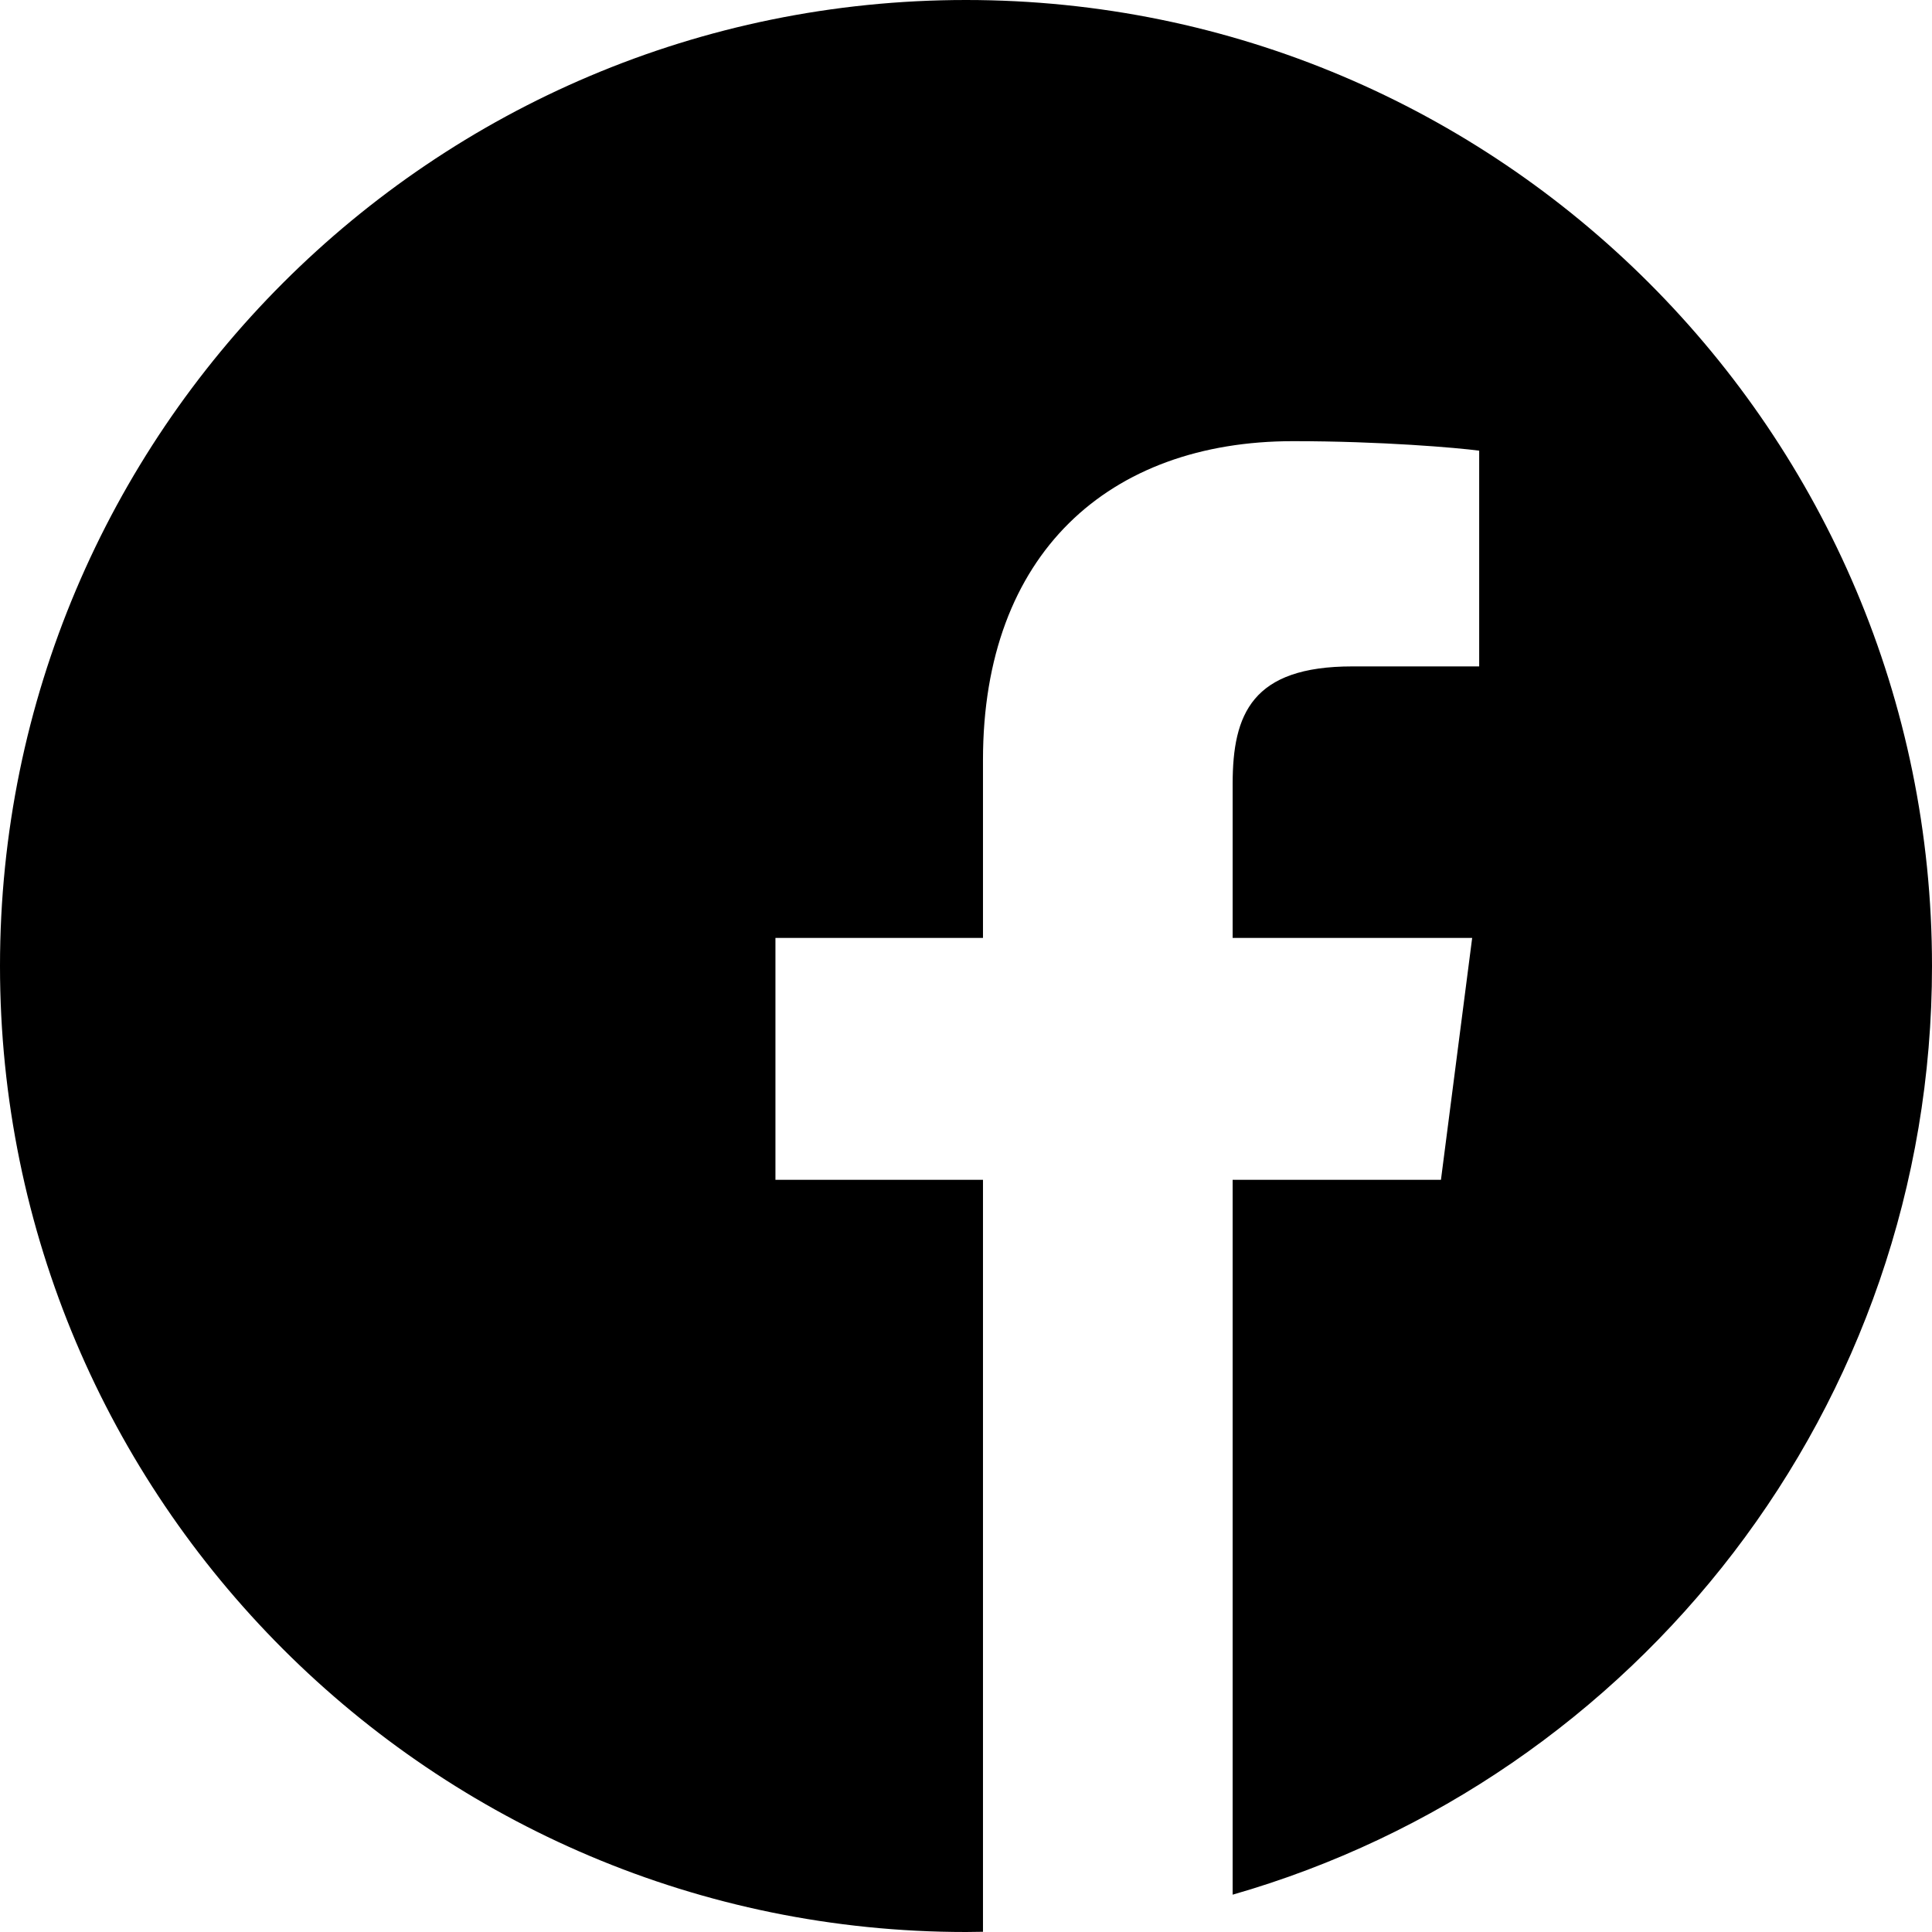
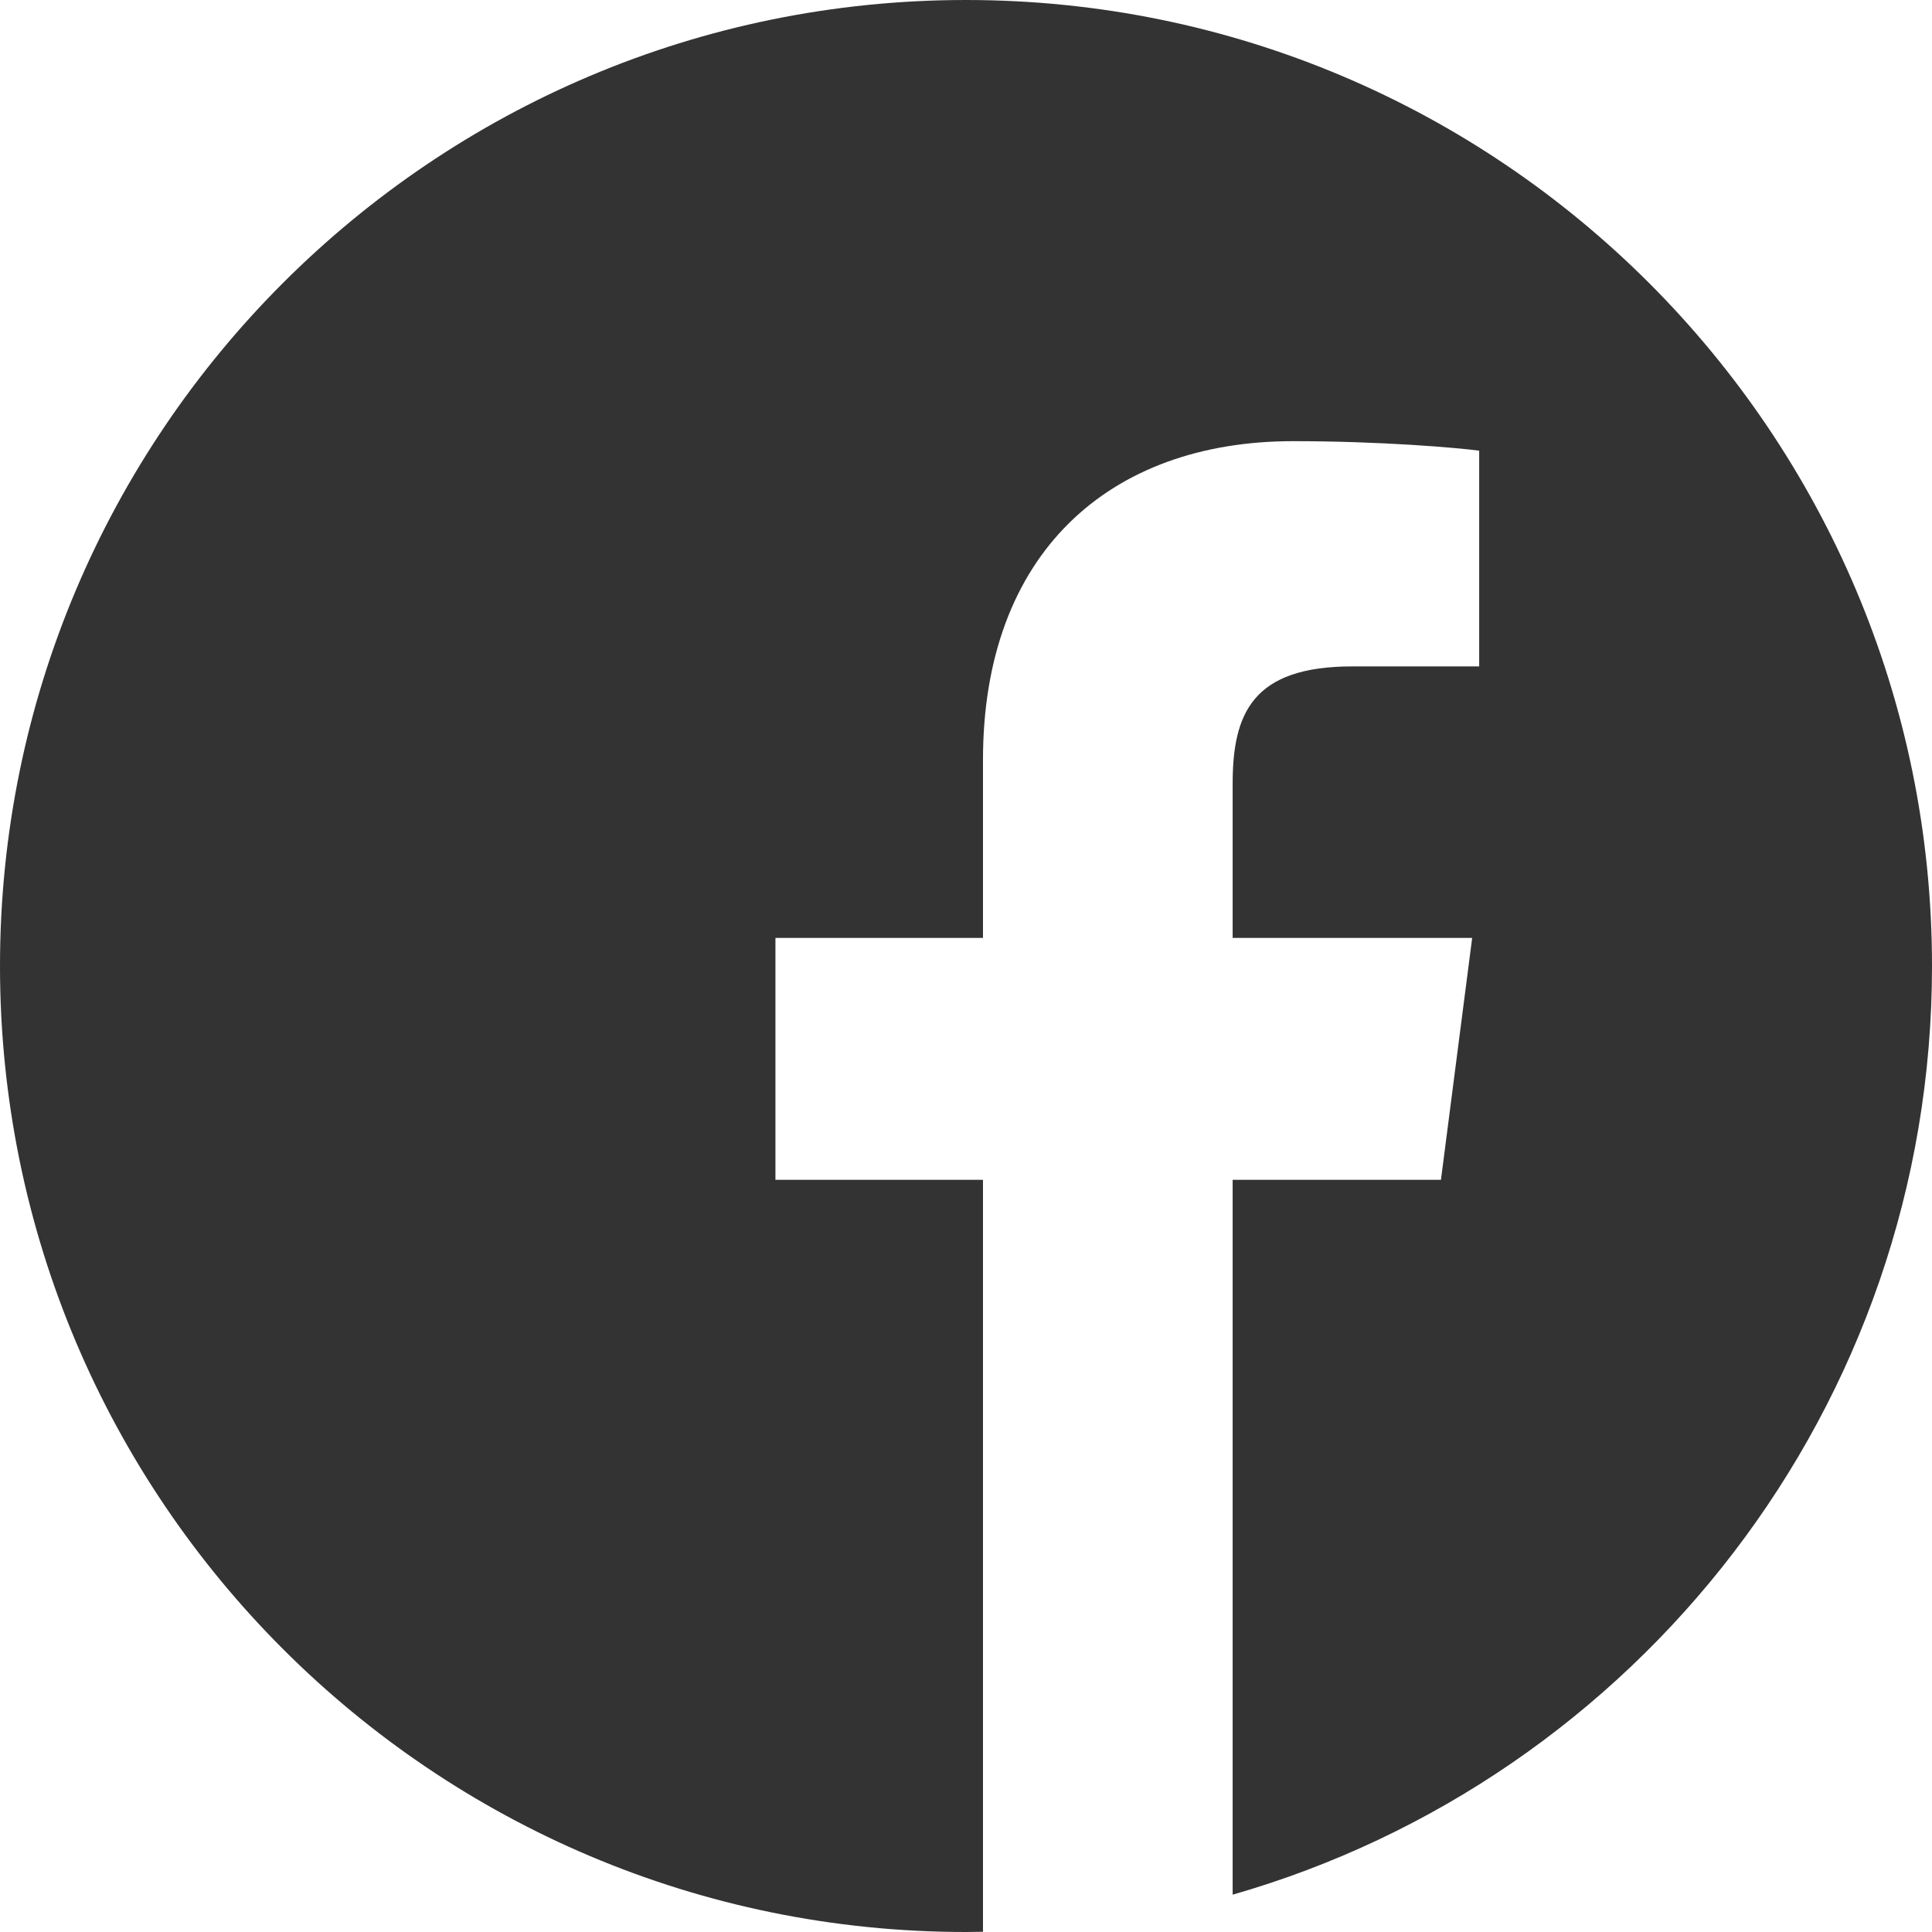
- <svg xmlns="http://www.w3.org/2000/svg" height="512pt" viewBox="0 0 512 512" width="512pt">
-   <path d="m297.277 508.668c-2.133.348-4.273.668-6.422.961 2.148-.293 4.289-.613 6.422-.961zm0 0" />
-   <path d="m302.398 507.793c-1.02.188-2.039.359-3.059.535 1.02-.176 2.039-.348 3.059-.535zm0 0" />
-   <path d="m285.137 510.34c-2.496.281-5.008.531-7.527.742 2.52-.211 5.031-.461 7.527-.742zm0 0" />
-   <path d="m290.055 509.738c-1.199.16-2.406.309-3.609.449 1.203-.141 2.41-.289 3.609-.449zm0 0" />
-   <path d="m309.367 506.41c-.898.191-1.801.383-2.703.566.902-.184 1.805-.375 2.703-.566zm0 0" />
-   <path d="m326.664 502.113c-.727.207-1.453.402-2.18.605.727-.203 1.453-.398 2.18-.605zm0 0" />
-   <path d="m321.434 503.543c-.789.207-1.582.418-2.375.617.793-.199 1.586-.406 2.375-.617zm0 0" />
-   <path d="m314.59 505.254c-.836.195-1.68.379-2.523.566.844-.188 1.688-.371 2.523-.566zm0 0" />
-   <path d="m277.527 511.09c-1.348.113-2.695.215-4.047.305 1.352-.09 2.699-.191 4.047-.305zm0 0" />
-   <path d="m512 256c0-141.363-114.637-256-256-256s-256 114.637-256 256 114.637 256 256 256c1.504 0 3-.031 4.5-.059v-199.285h-55v-64.098h55v-47.168c0-54.703 33.395-84.477 82.191-84.477 23.367 0 43.453 1.742 49.309 2.52v57.172h-33.648c-26.547 0-31.688 12.617-31.688 31.129v40.824h63.477l-8.273 64.098h-55.203v189.453c107.004-30.676 185.336-129.258 185.336-246.109zm0 0" />
-   <path d="m272.914 511.43c-2.664.172-5.34.309-8.023.398 2.684-.09 5.359-.227 8.023-.398zm0 0" />
-   <path d="m264.754 511.836c-1.414.047-2.832.082-4.25.105 1.418-.023 2.836-.059 4.25-.105zm0 0" />
+ <svg xmlns="http://www.w3.org/2000/svg" height="512px" viewBox="0 0 512 512" width="512px">
+   <g>
+     <path d="m297.277 508.668c-2.133.348-4.273.668-6.422.961 2.148-.293 4.289-.613 6.422-.961zm0 0" data-original="#000000" class="active-path" data-old_color="#000000" fill="#333333" />
+     <path d="m302.398 507.793c-1.02.188-2.039.359-3.059.535 1.02-.176 2.039-.348 3.059-.535zm0 0" data-original="#000000" class="active-path" data-old_color="#000000" fill="#333333" />
+     <path d="m285.137 510.34c-2.496.281-5.008.531-7.527.742 2.52-.211 5.031-.461 7.527-.742zm0 0" data-original="#000000" class="active-path" data-old_color="#000000" fill="#333333" />
+     <path d="m290.055 509.738c-1.199.16-2.406.309-3.609.449 1.203-.141 2.41-.289 3.609-.449zm0 0" data-original="#000000" class="active-path" data-old_color="#000000" fill="#333333" />
+     <path d="m309.367 506.41c-.898.191-1.801.383-2.703.566.902-.184 1.805-.375 2.703-.566zm0 0" data-original="#000000" class="active-path" data-old_color="#000000" fill="#333333" />
+     <path d="m326.664 502.113c-.727.207-1.453.402-2.18.605.727-.203 1.453-.398 2.18-.605zm0 0" data-original="#000000" class="active-path" data-old_color="#000000" fill="#333333" />
+     <path d="m321.434 503.543c-.789.207-1.582.418-2.375.617.793-.199 1.586-.406 2.375-.617zm0 0" data-original="#000000" class="active-path" data-old_color="#000000" fill="#333333" />
+     <path d="m314.59 505.254c-.836.195-1.68.379-2.523.566.844-.188 1.688-.371 2.523-.566zm0 0" data-original="#000000" class="active-path" data-old_color="#000000" fill="#333333" />
+     <path d="m277.527 511.09c-1.348.113-2.695.215-4.047.305 1.352-.09 2.699-.191 4.047-.305zm0 0" data-original="#000000" class="active-path" data-old_color="#000000" fill="#333333" />
+     <path d="m512 256c0-141.363-114.637-256-256-256s-256 114.637-256 256 114.637 256 256 256c1.504 0 3-.031 4.5-.059v-199.285h-55v-64.098h55v-47.168c0-54.703 33.395-84.477 82.191-84.477 23.367 0 43.453 1.742 49.309 2.52v57.172h-33.648c-26.547 0-31.688 12.617-31.688 31.129v40.824h63.477l-8.273 64.098h-55.203v189.453c107.004-30.676 185.336-129.258 185.336-246.109zm0 0" data-original="#000000" class="active-path" data-old_color="#000000" fill="#333333" />
+     <path d="m272.914 511.43c-2.664.172-5.34.309-8.023.398 2.684-.09 5.359-.227 8.023-.398zm0 0" data-original="#000000" class="active-path" data-old_color="#000000" fill="#333333" />
+     <path d="m264.754 511.836c-1.414.047-2.832.082-4.25.105 1.418-.023 2.836-.059 4.25-.105zm0 0" data-original="#000000" class="active-path" data-old_color="#000000" fill="#333333" />
+   </g>
</svg>
